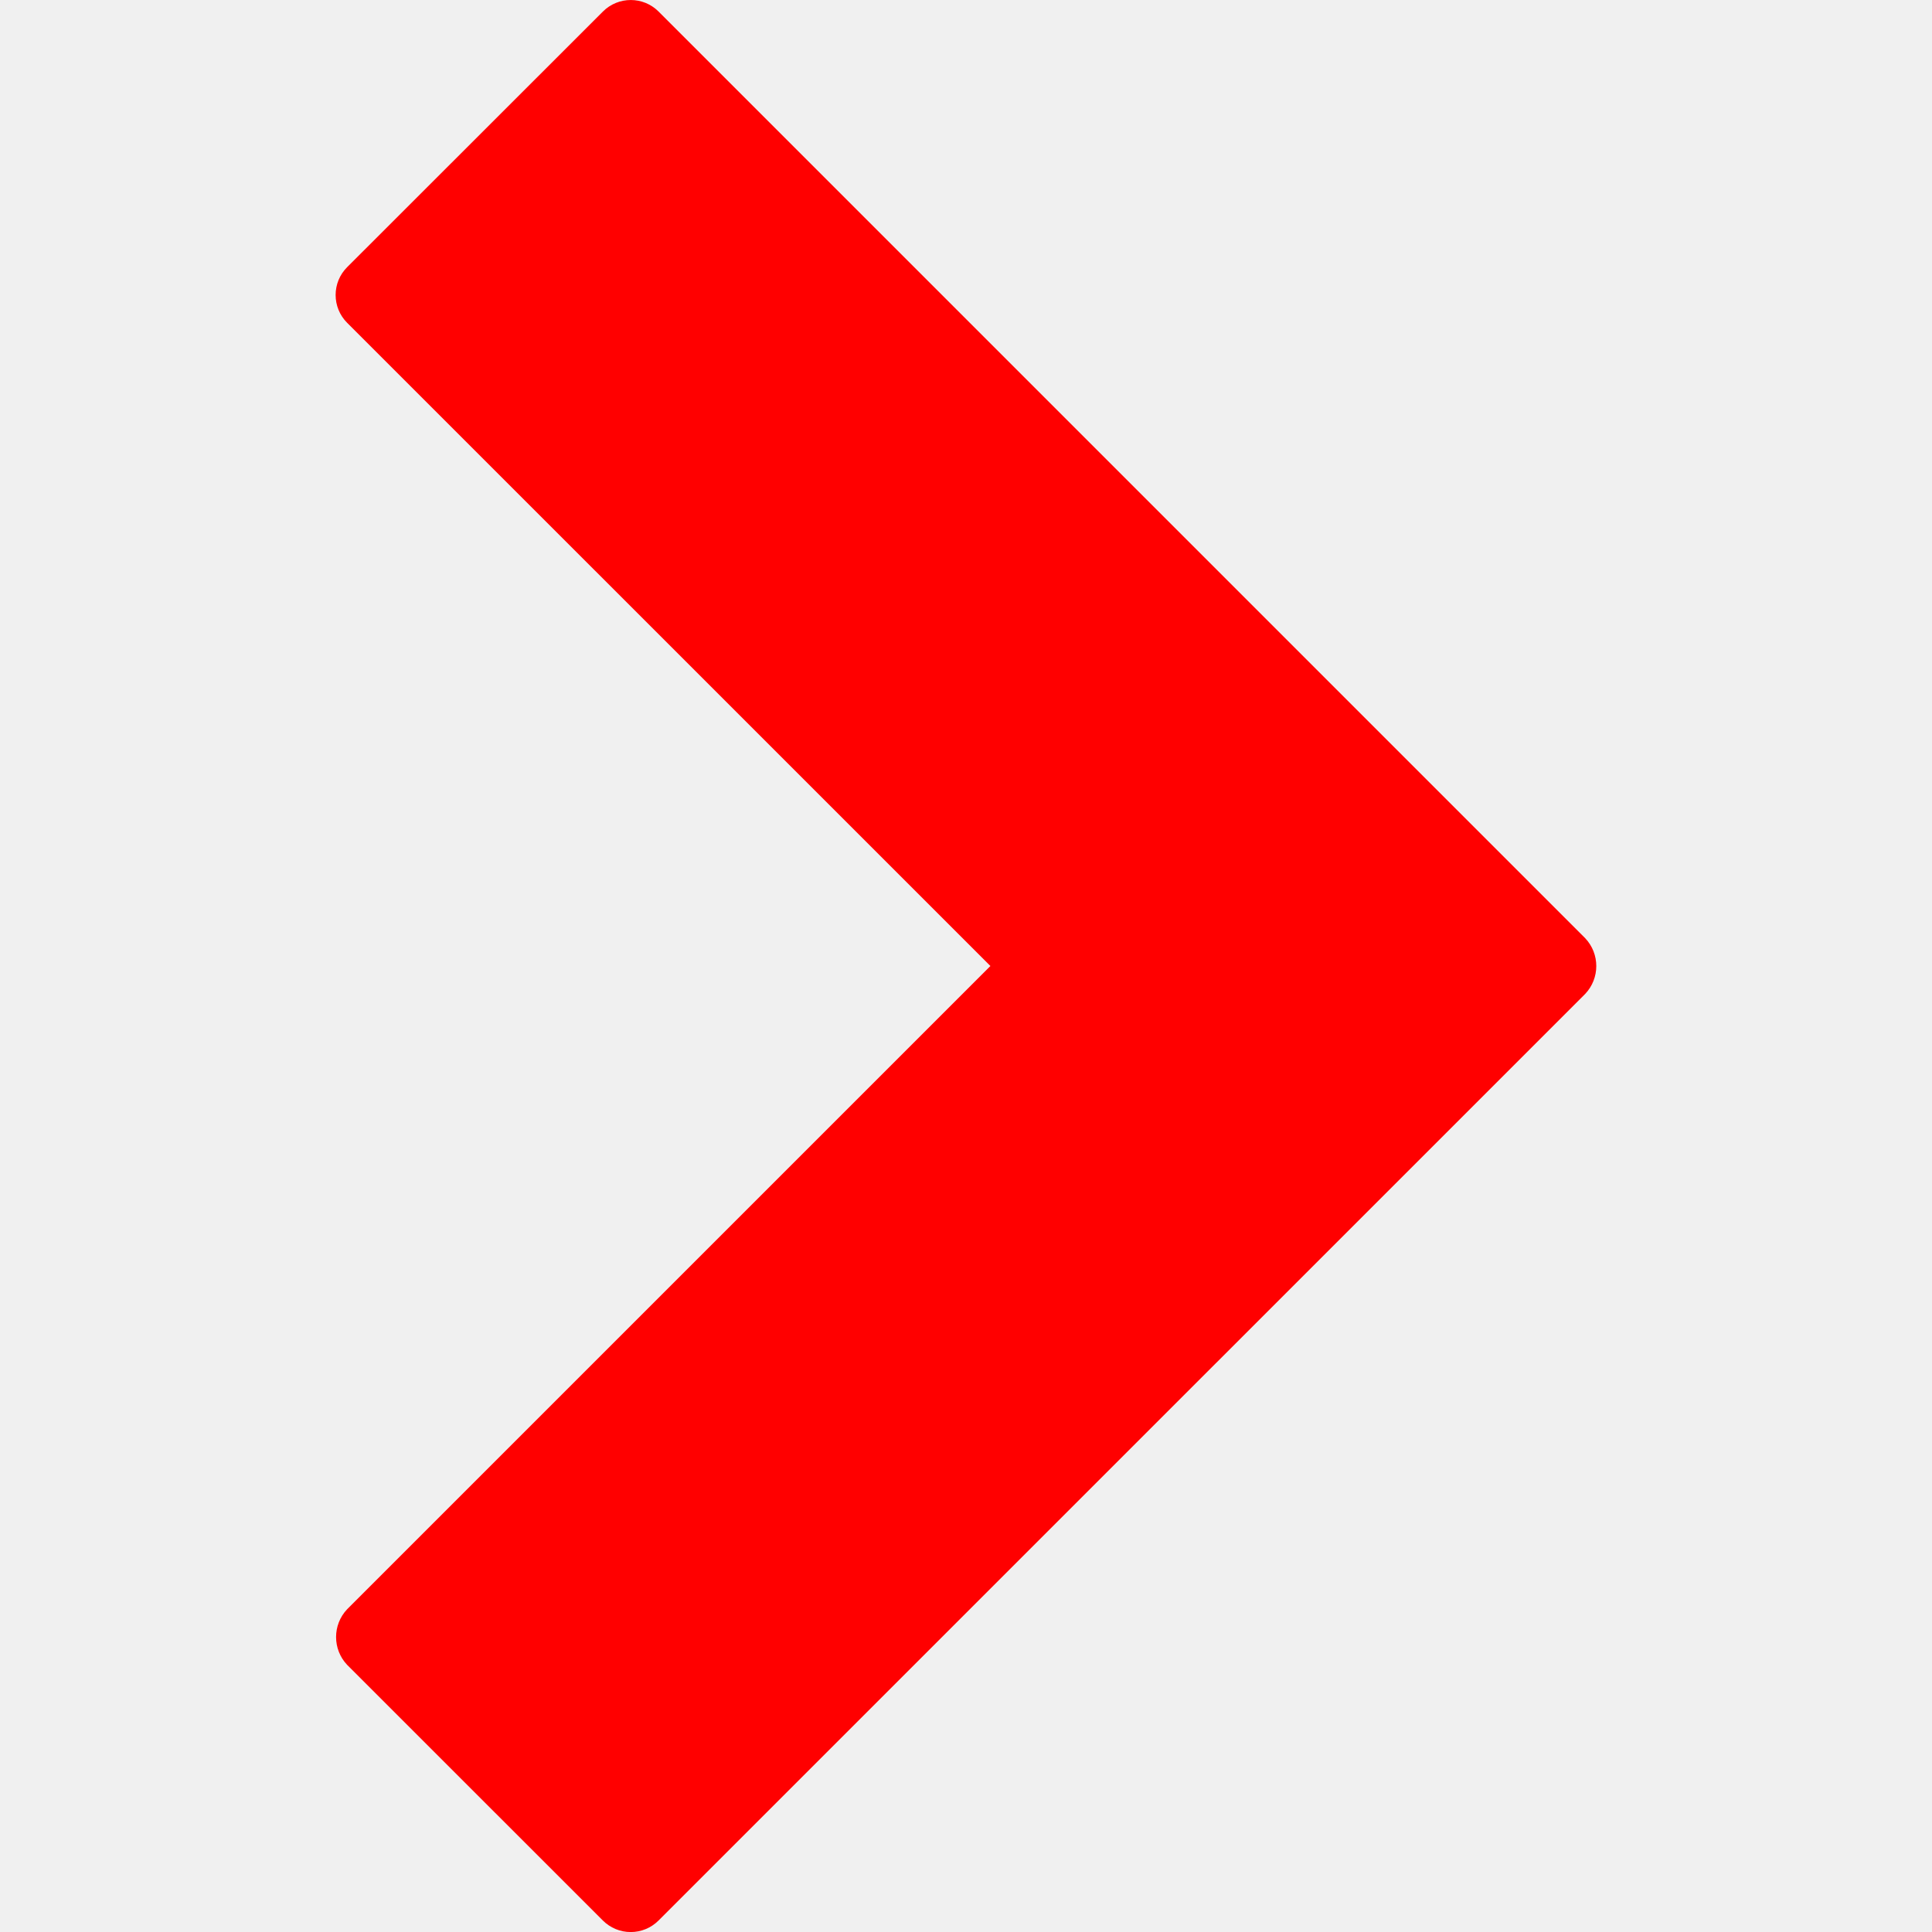
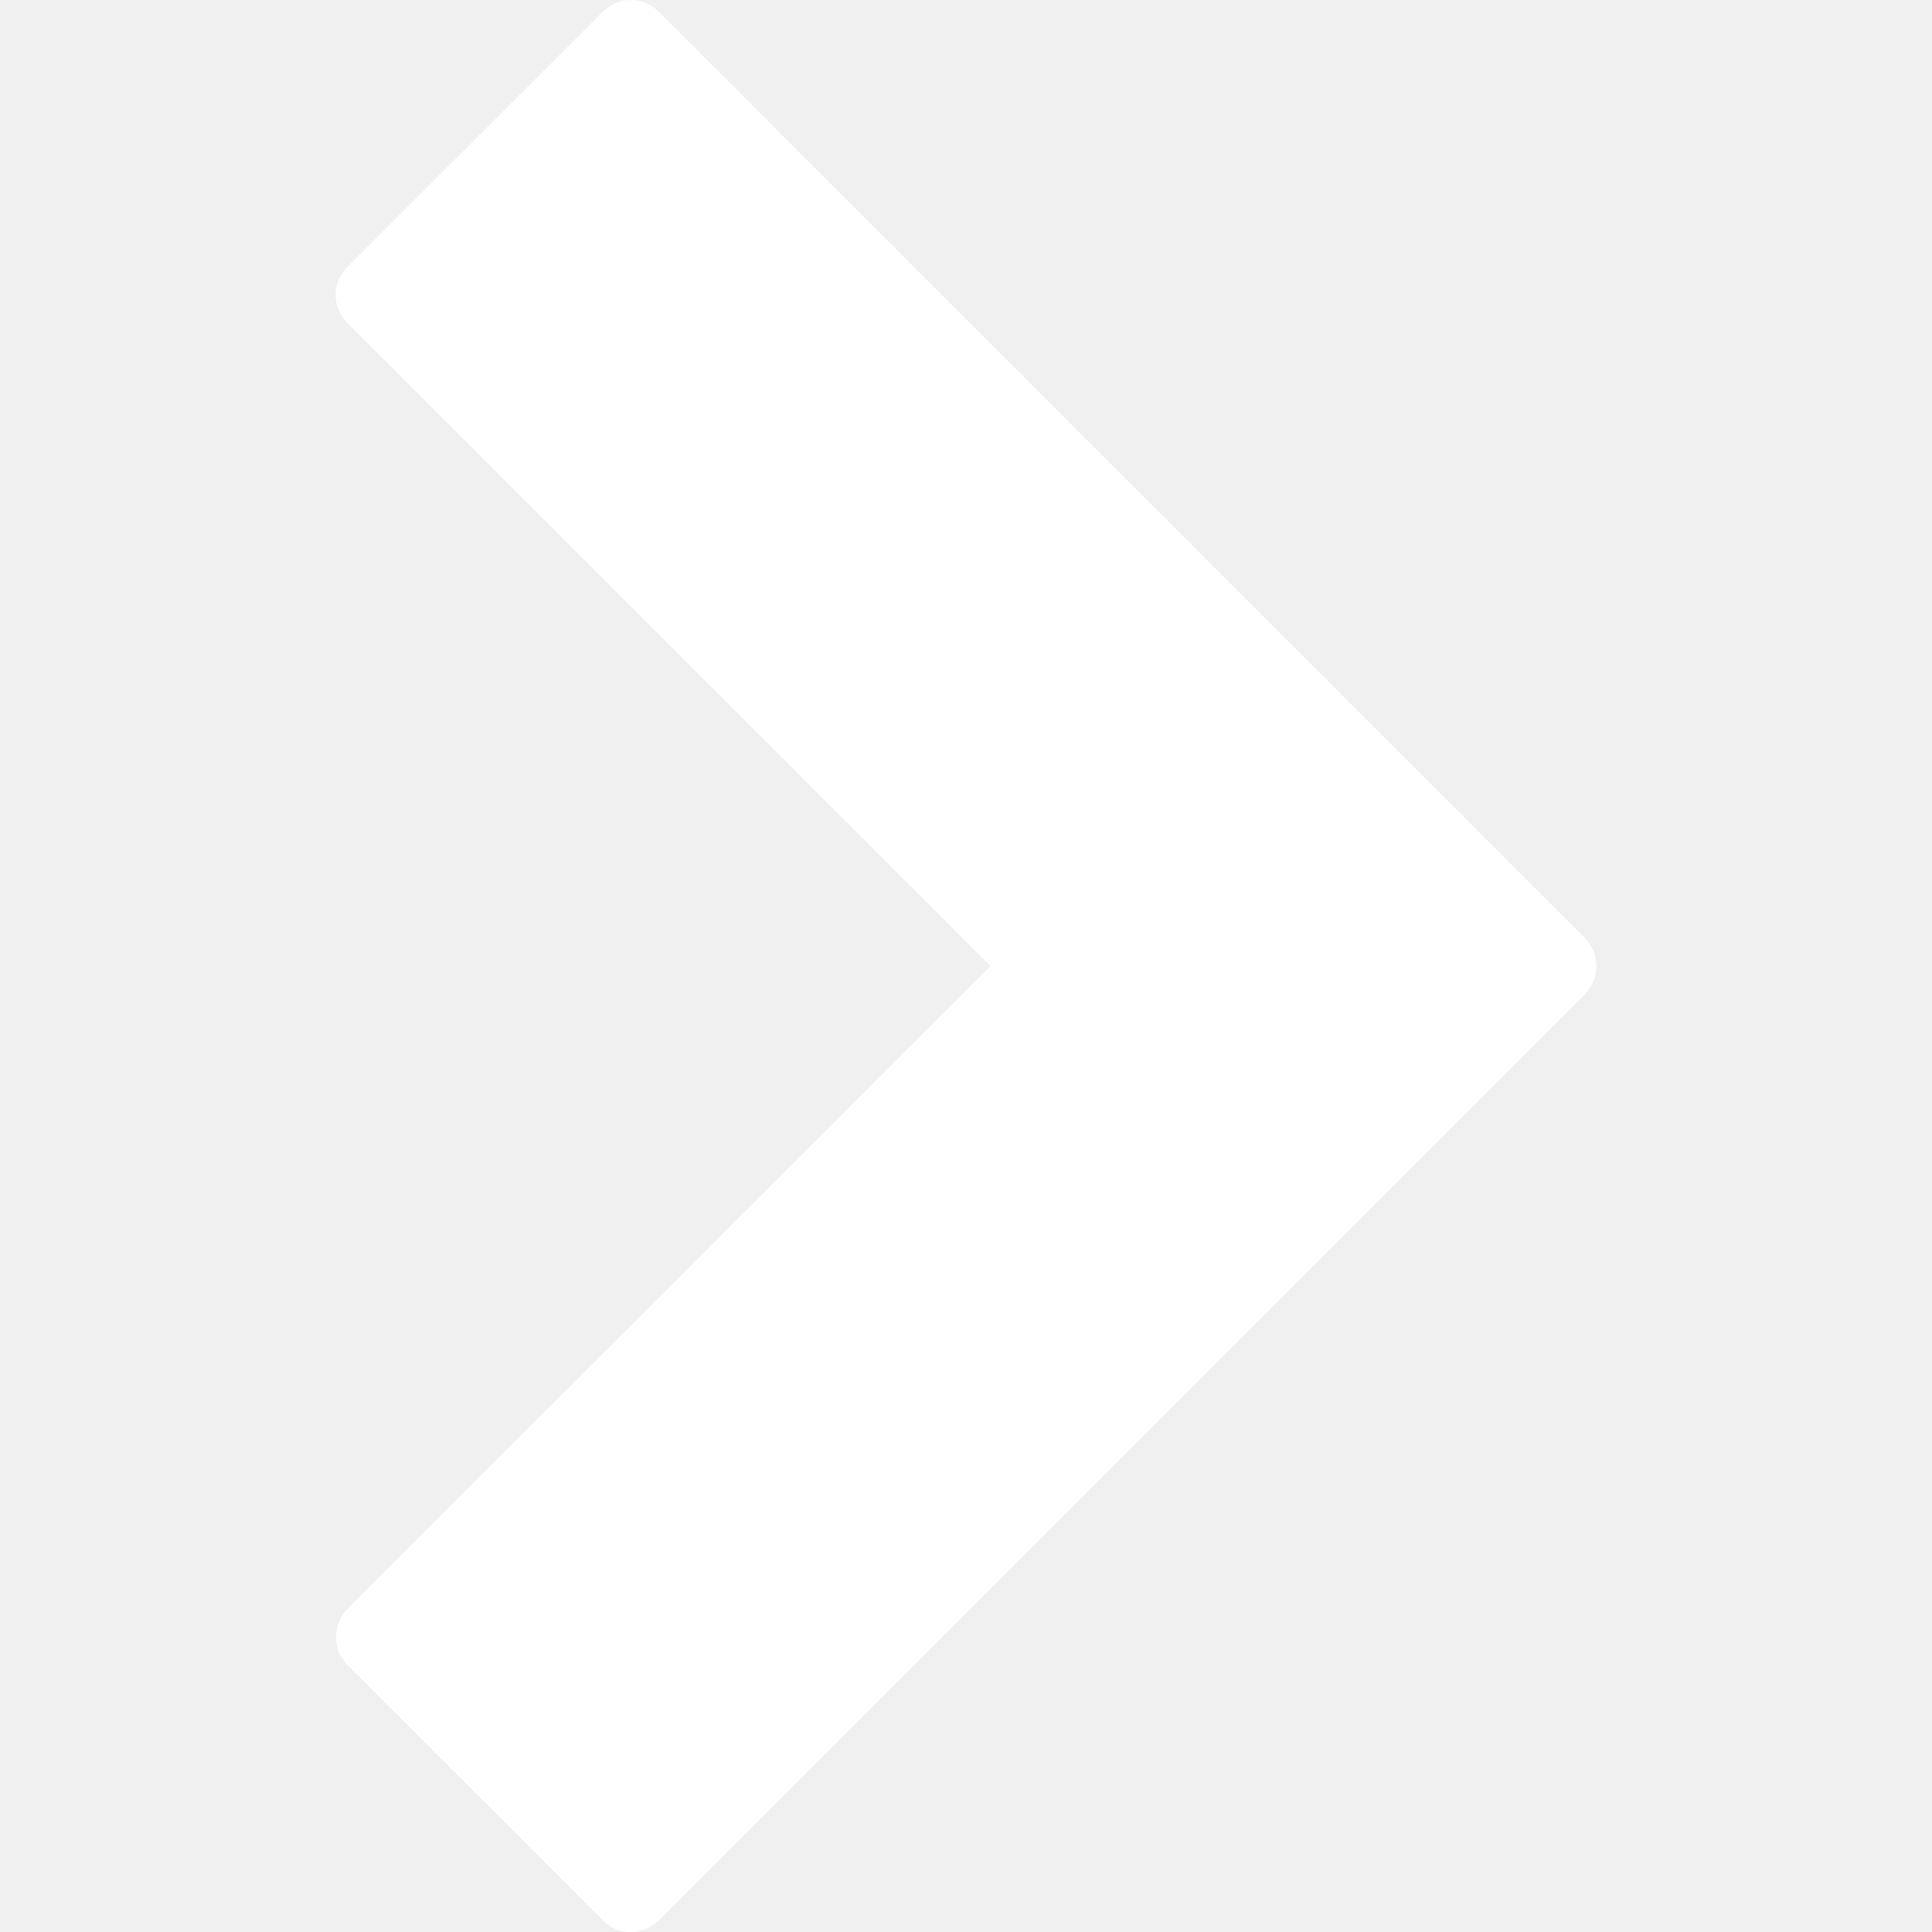
- <svg xmlns="http://www.w3.org/2000/svg" id="Layer_1" data-name="Layer 1" fill="red" viewBox="0 0 512 512">
+ <svg xmlns="http://www.w3.org/2000/svg" id="Layer_1" data-name="Layer 1" fill="white" viewBox="0 0 512 512">
  <path d="M174.54,508.94,420.1,263.39a10.74,10.74,0,0,0,0-14.75L174.53,3.06a10.43,10.43,0,0,0-14.75,0L92,70.8a10.43,10.43,0,0,0,0,14.75L262.47,256,92,426.46a10.73,10.73,0,0,0,0,14.75l67.75,67.73A10.43,10.43,0,0,0,174.54,508.94Z" />
</svg>
